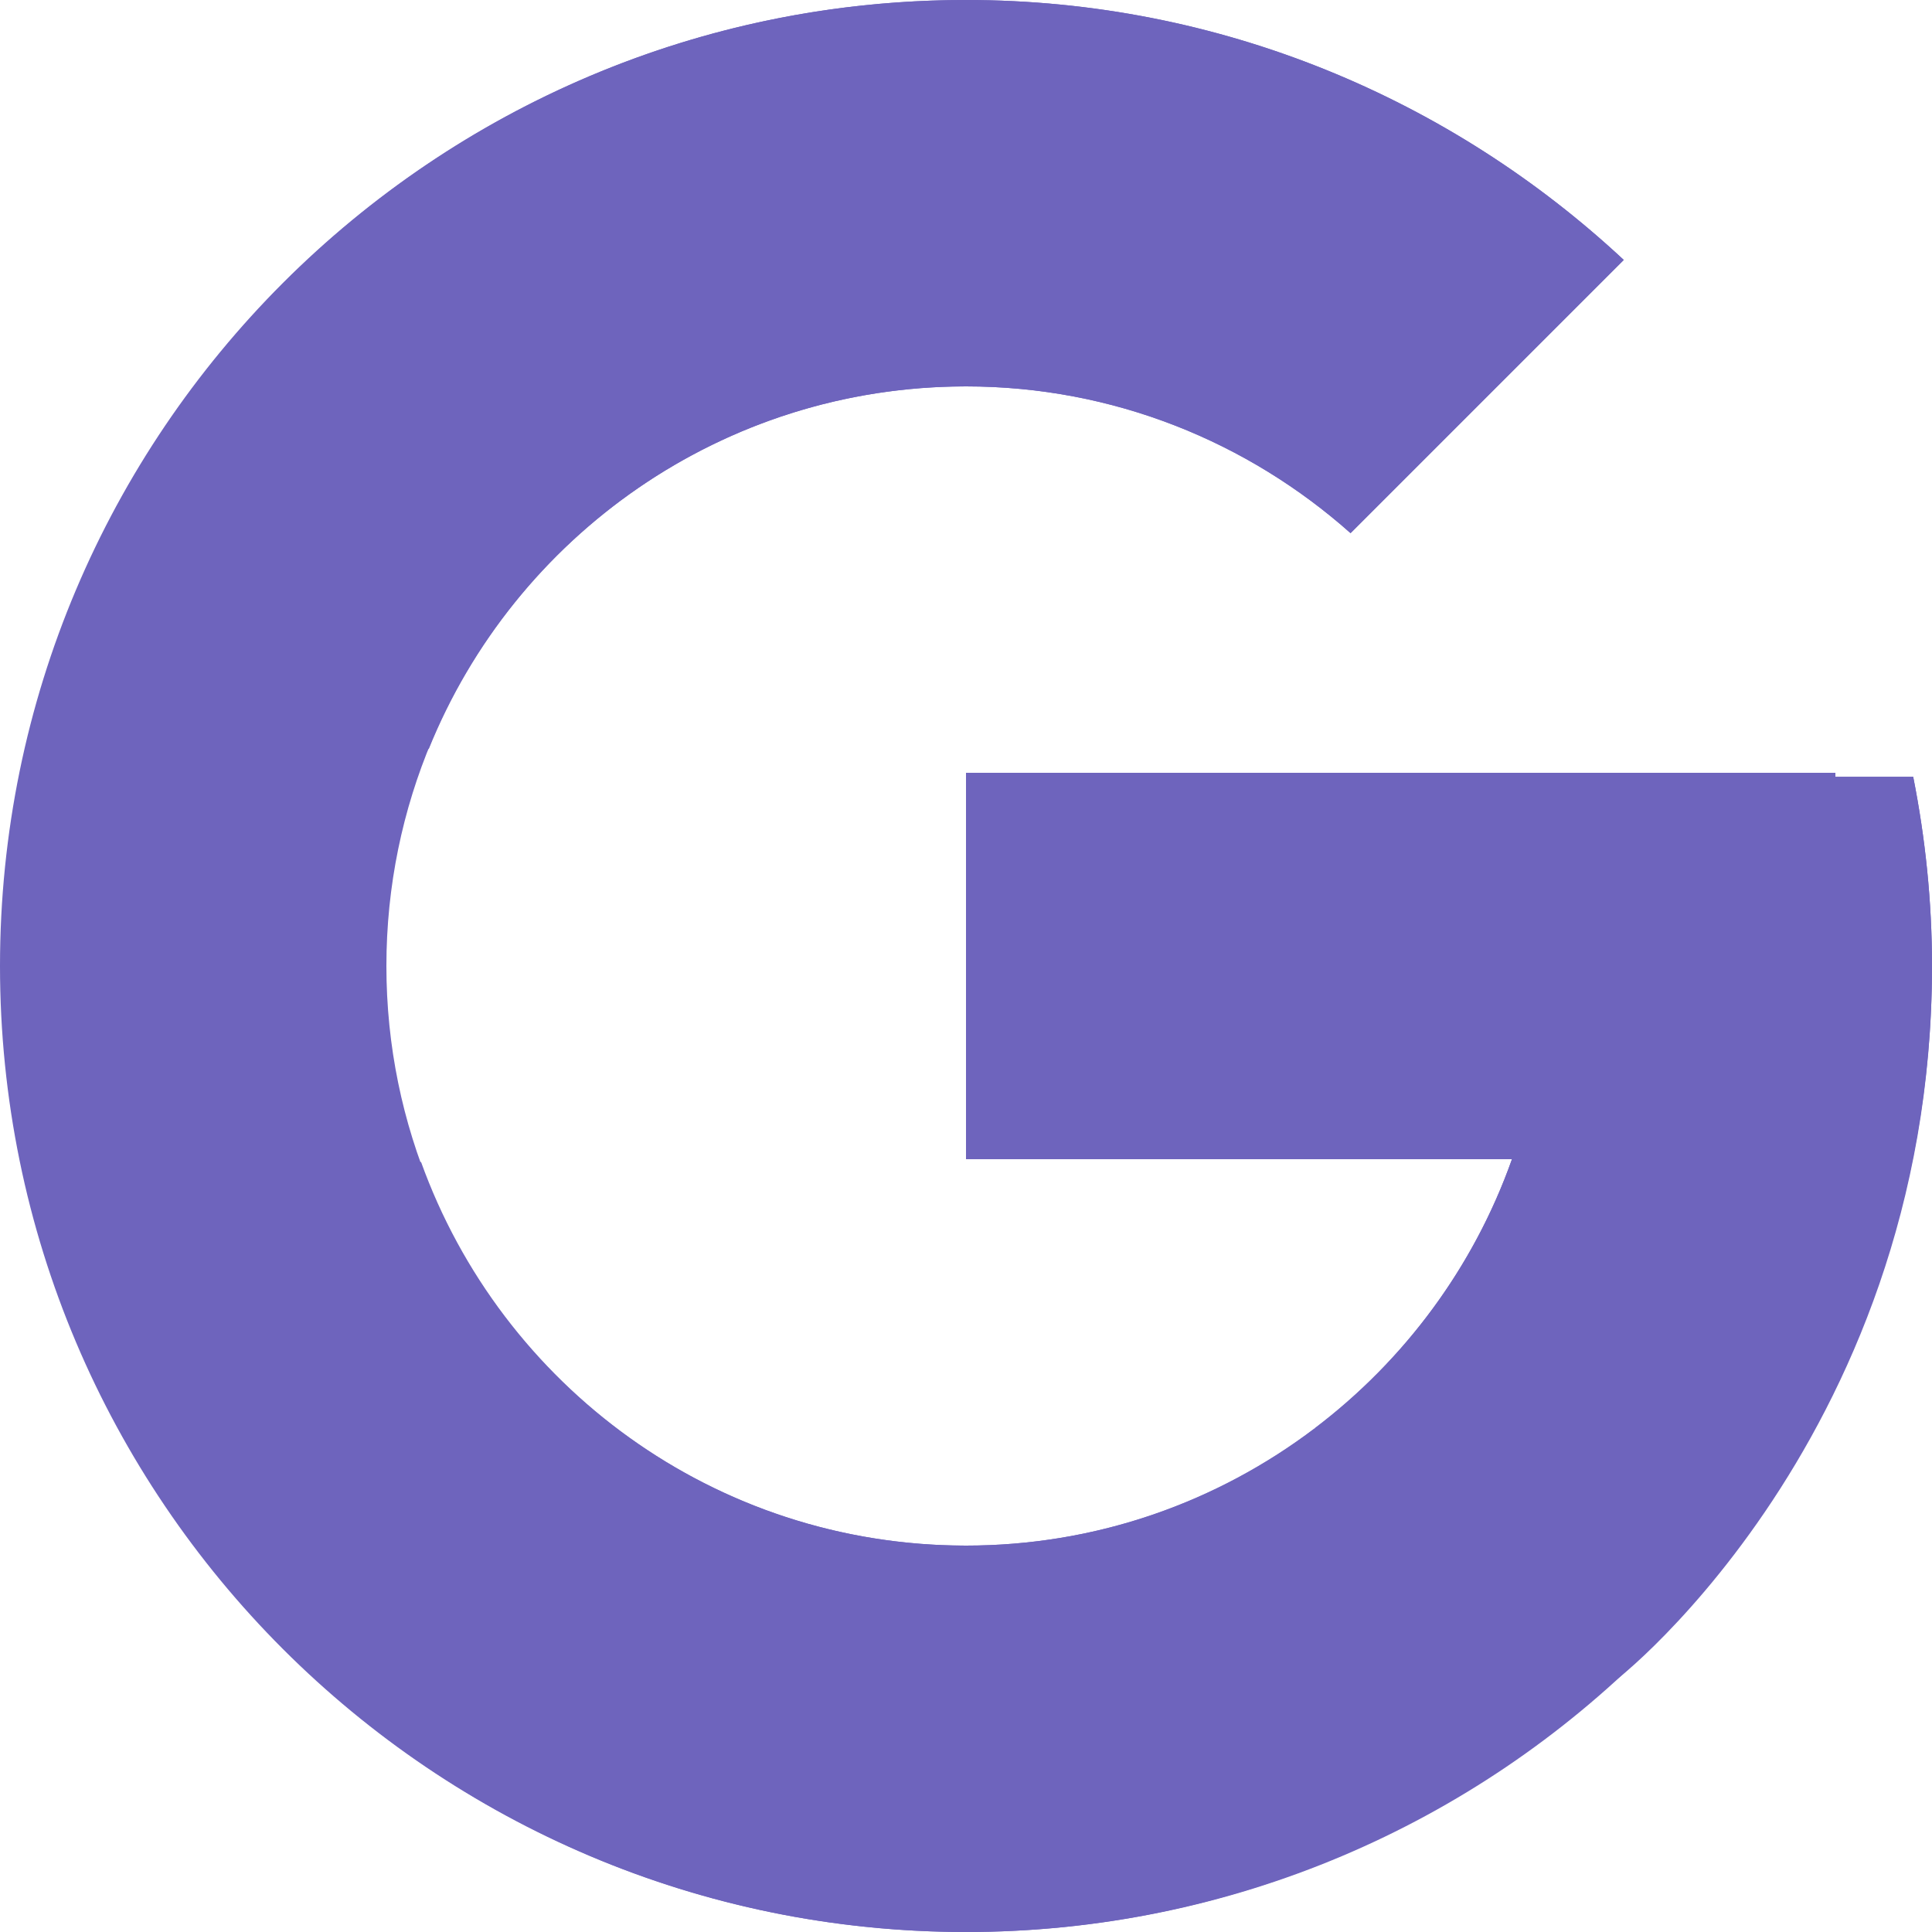
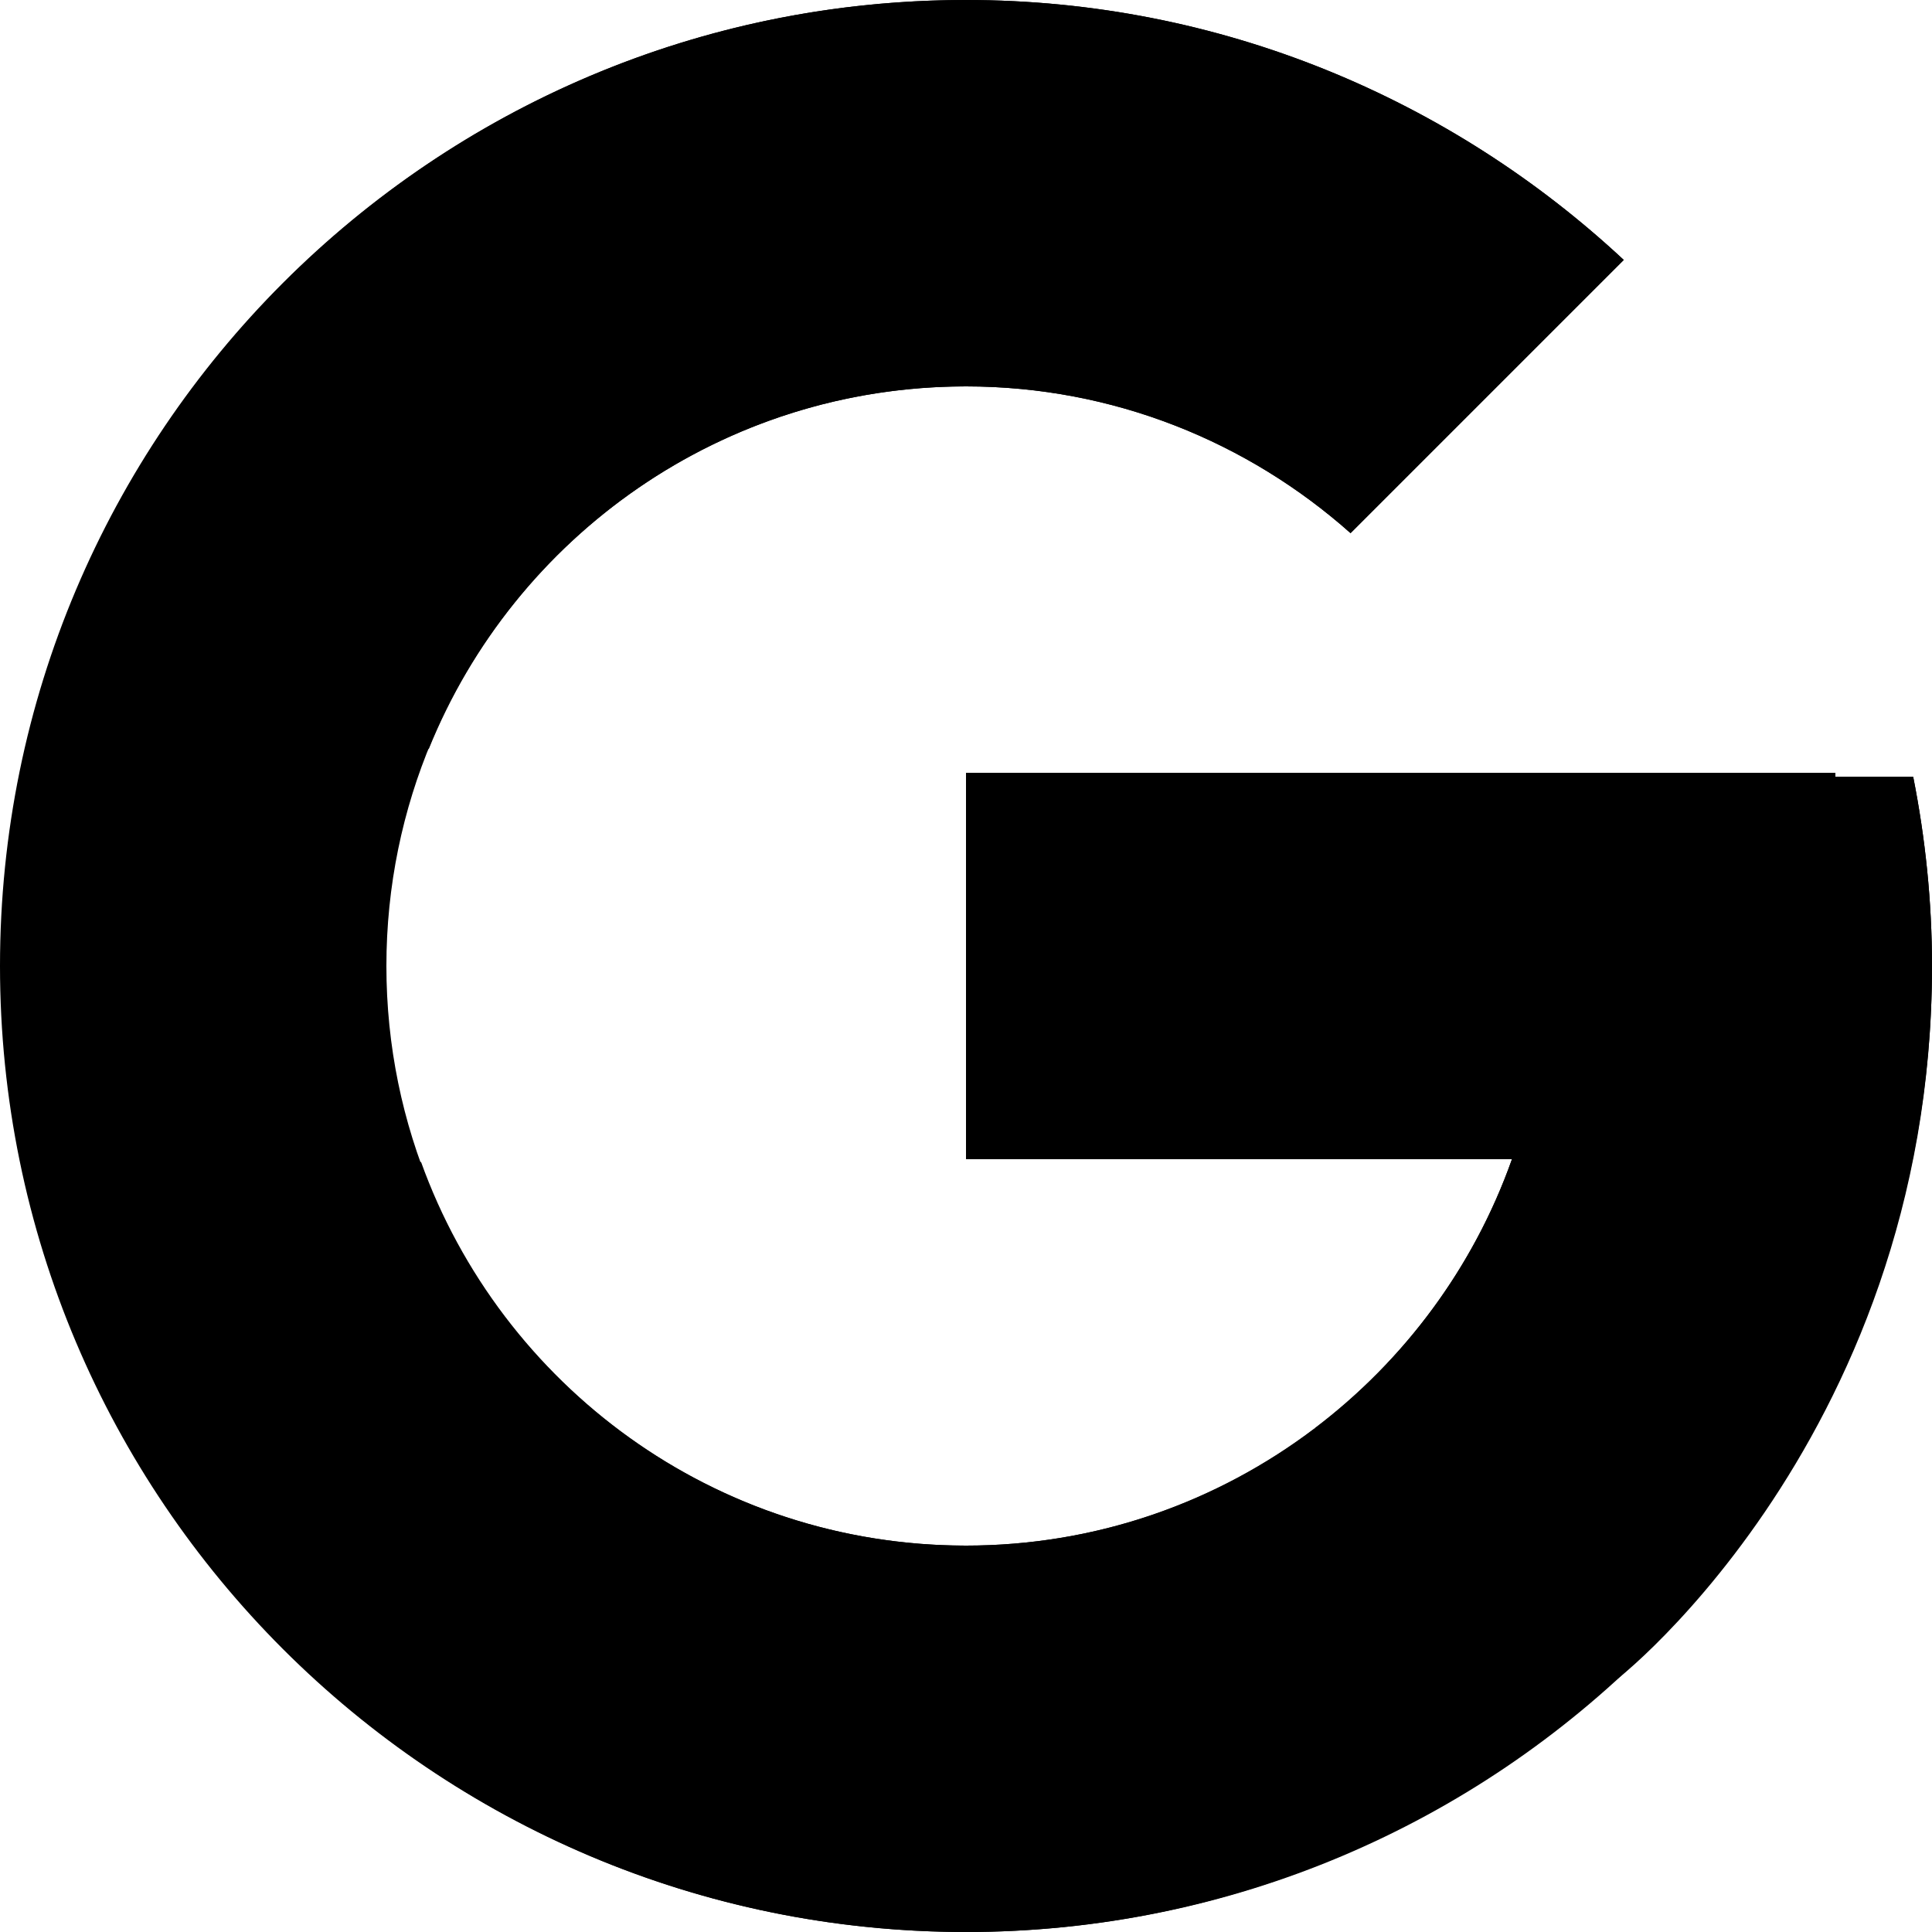
- <svg xmlns="http://www.w3.org/2000/svg" width="22" height="22" viewBox="0 0 22 22" fill="none">
-   <path d="M21.786 8.846H20.9V8.8H11V13.2H17.217C16.31 15.761 13.873 17.6 11 17.6C7.355 17.6 4.4 14.645 4.4 11C4.4 7.355 7.355 4.4 11 4.4C12.682 4.4 14.213 5.035 15.379 6.071L18.49 2.96C16.525 1.129 13.897 0 11 0C4.925 0 0 4.925 0 11C0 17.075 4.925 22 11 22C17.075 22 22 17.075 22 11C22 10.262 21.924 9.543 21.786 8.846Z" fill="#6E64BD" />
-   <path d="M1.268 5.88L4.882 8.53C5.86 6.109 8.229 4.4 11 4.4C12.682 4.4 14.213 5.035 15.379 6.071L18.49 2.96C16.525 1.129 13.897 0 11 0C6.775 0 3.111 2.385 1.268 5.88Z" fill="#6E64BD" />
-   <path d="M11 22C13.841 22 16.423 20.913 18.375 19.144L14.97 16.264C13.866 17.1 12.493 17.6 11 17.6C8.139 17.6 5.709 15.776 4.794 13.23L1.207 15.993C3.028 19.556 6.725 22 11 22Z" fill="#6E64BD" />
-   <path d="M21.786 8.846H20.9V8.8H11V13.2H17.217C16.781 14.43 15.99 15.491 14.969 16.264C14.969 16.264 14.97 16.264 14.97 16.263L18.375 19.144C18.134 19.363 22 16.5 22 11C22 10.262 21.924 9.543 21.786 8.846Z" fill="#6E64BD" />
+ <svg xmlns="http://www.w3.org/2000/svg" width="22" height="22" viewBox="0 0 22 22" fill="#000">
+   <path d="M21.786 8.846H20.9V8.8H11V13.2H17.217C16.31 15.761 13.873 17.6 11 17.6C7.355 17.6 4.4 14.645 4.4 11C4.4 7.355 7.355 4.4 11 4.4C12.682 4.4 14.213 5.035 15.379 6.071L18.49 2.96C16.525 1.129 13.897 0 11 0C4.925 0 0 4.925 0 11C0 17.075 4.925 22 11 22C17.075 22 22 17.075 22 11C22 10.262 21.924 9.543 21.786 8.846Z" fill="#000" />
+   <path d="M1.268 5.88L4.882 8.53C5.86 6.109 8.229 4.4 11 4.4C12.682 4.4 14.213 5.035 15.379 6.071L18.49 2.96C16.525 1.129 13.897 0 11 0C6.775 0 3.111 2.385 1.268 5.88Z" fill="#000" />
+   <path d="M11 22C13.841 22 16.423 20.913 18.375 19.144L14.97 16.264C13.866 17.1 12.493 17.6 11 17.6C8.139 17.6 5.709 15.776 4.794 13.23L1.207 15.993C3.028 19.556 6.725 22 11 22Z" fill="#000" />
+   <path d="M21.786 8.846H20.9V8.8H11V13.2H17.217C16.781 14.43 15.99 15.491 14.969 16.264C14.969 16.264 14.97 16.264 14.97 16.263L18.375 19.144C18.134 19.363 22 16.5 22 11C22 10.262 21.924 9.543 21.786 8.846Z" fill="#000" />
</svg>
